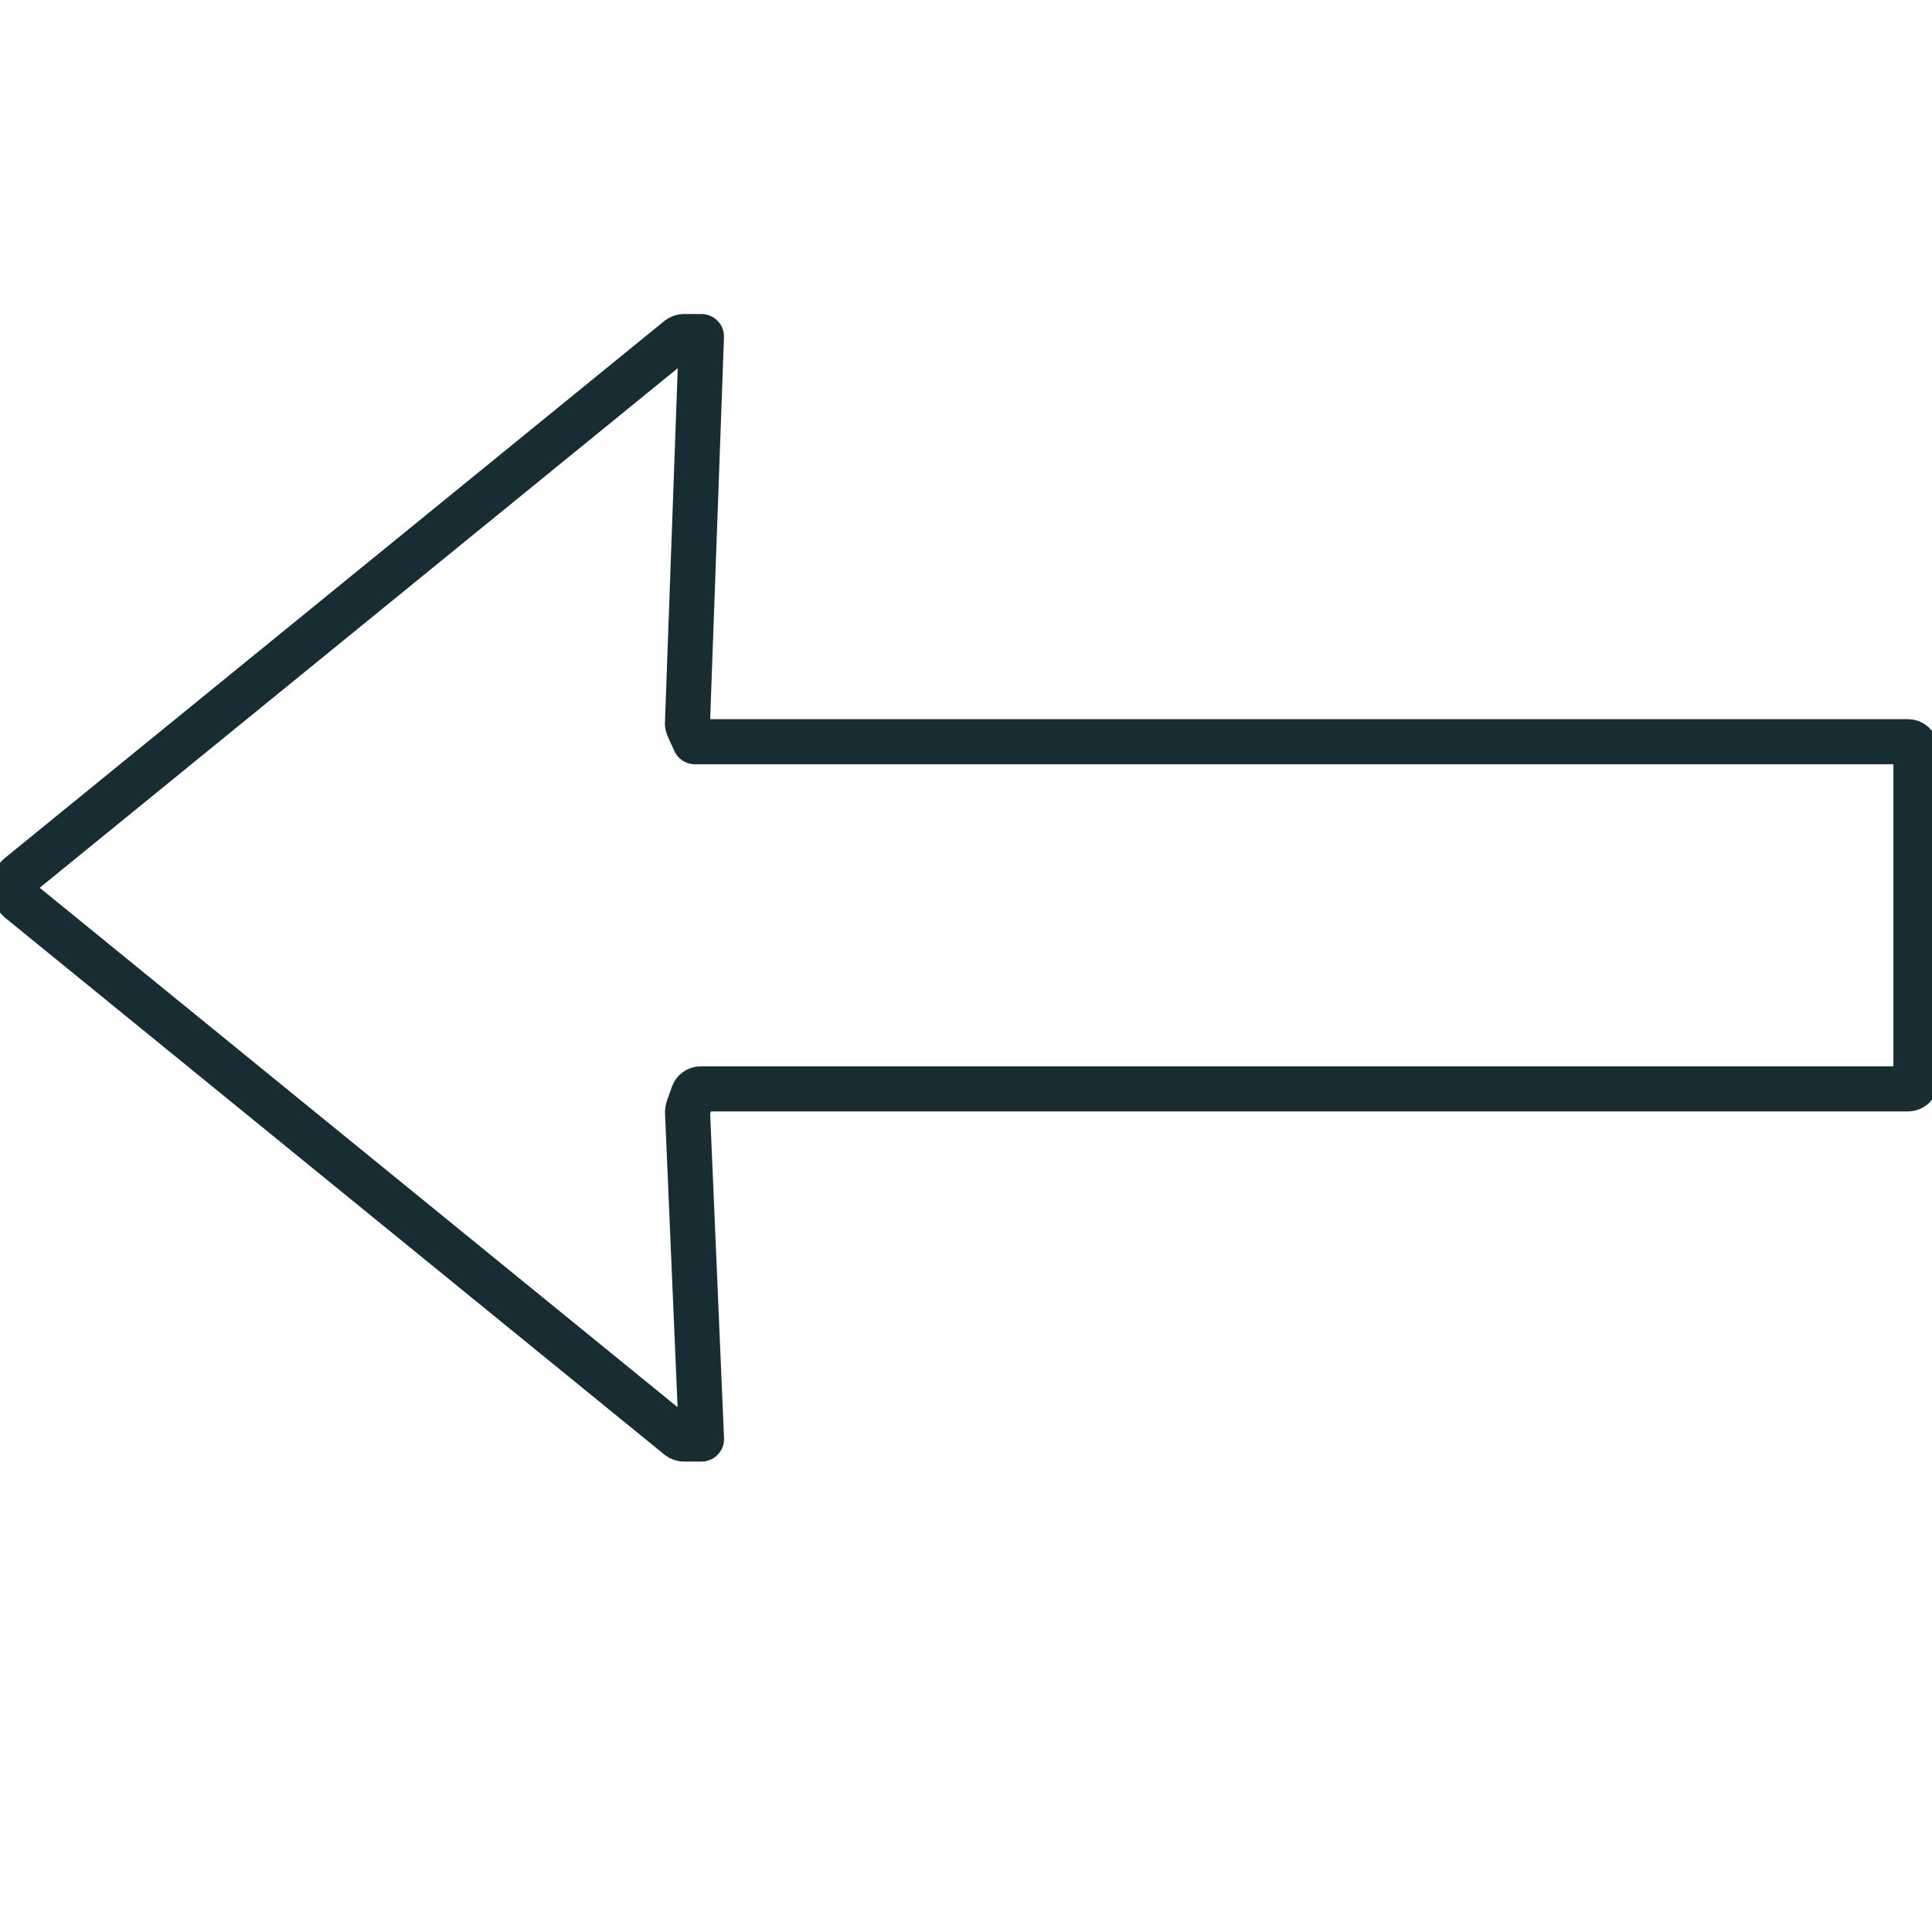
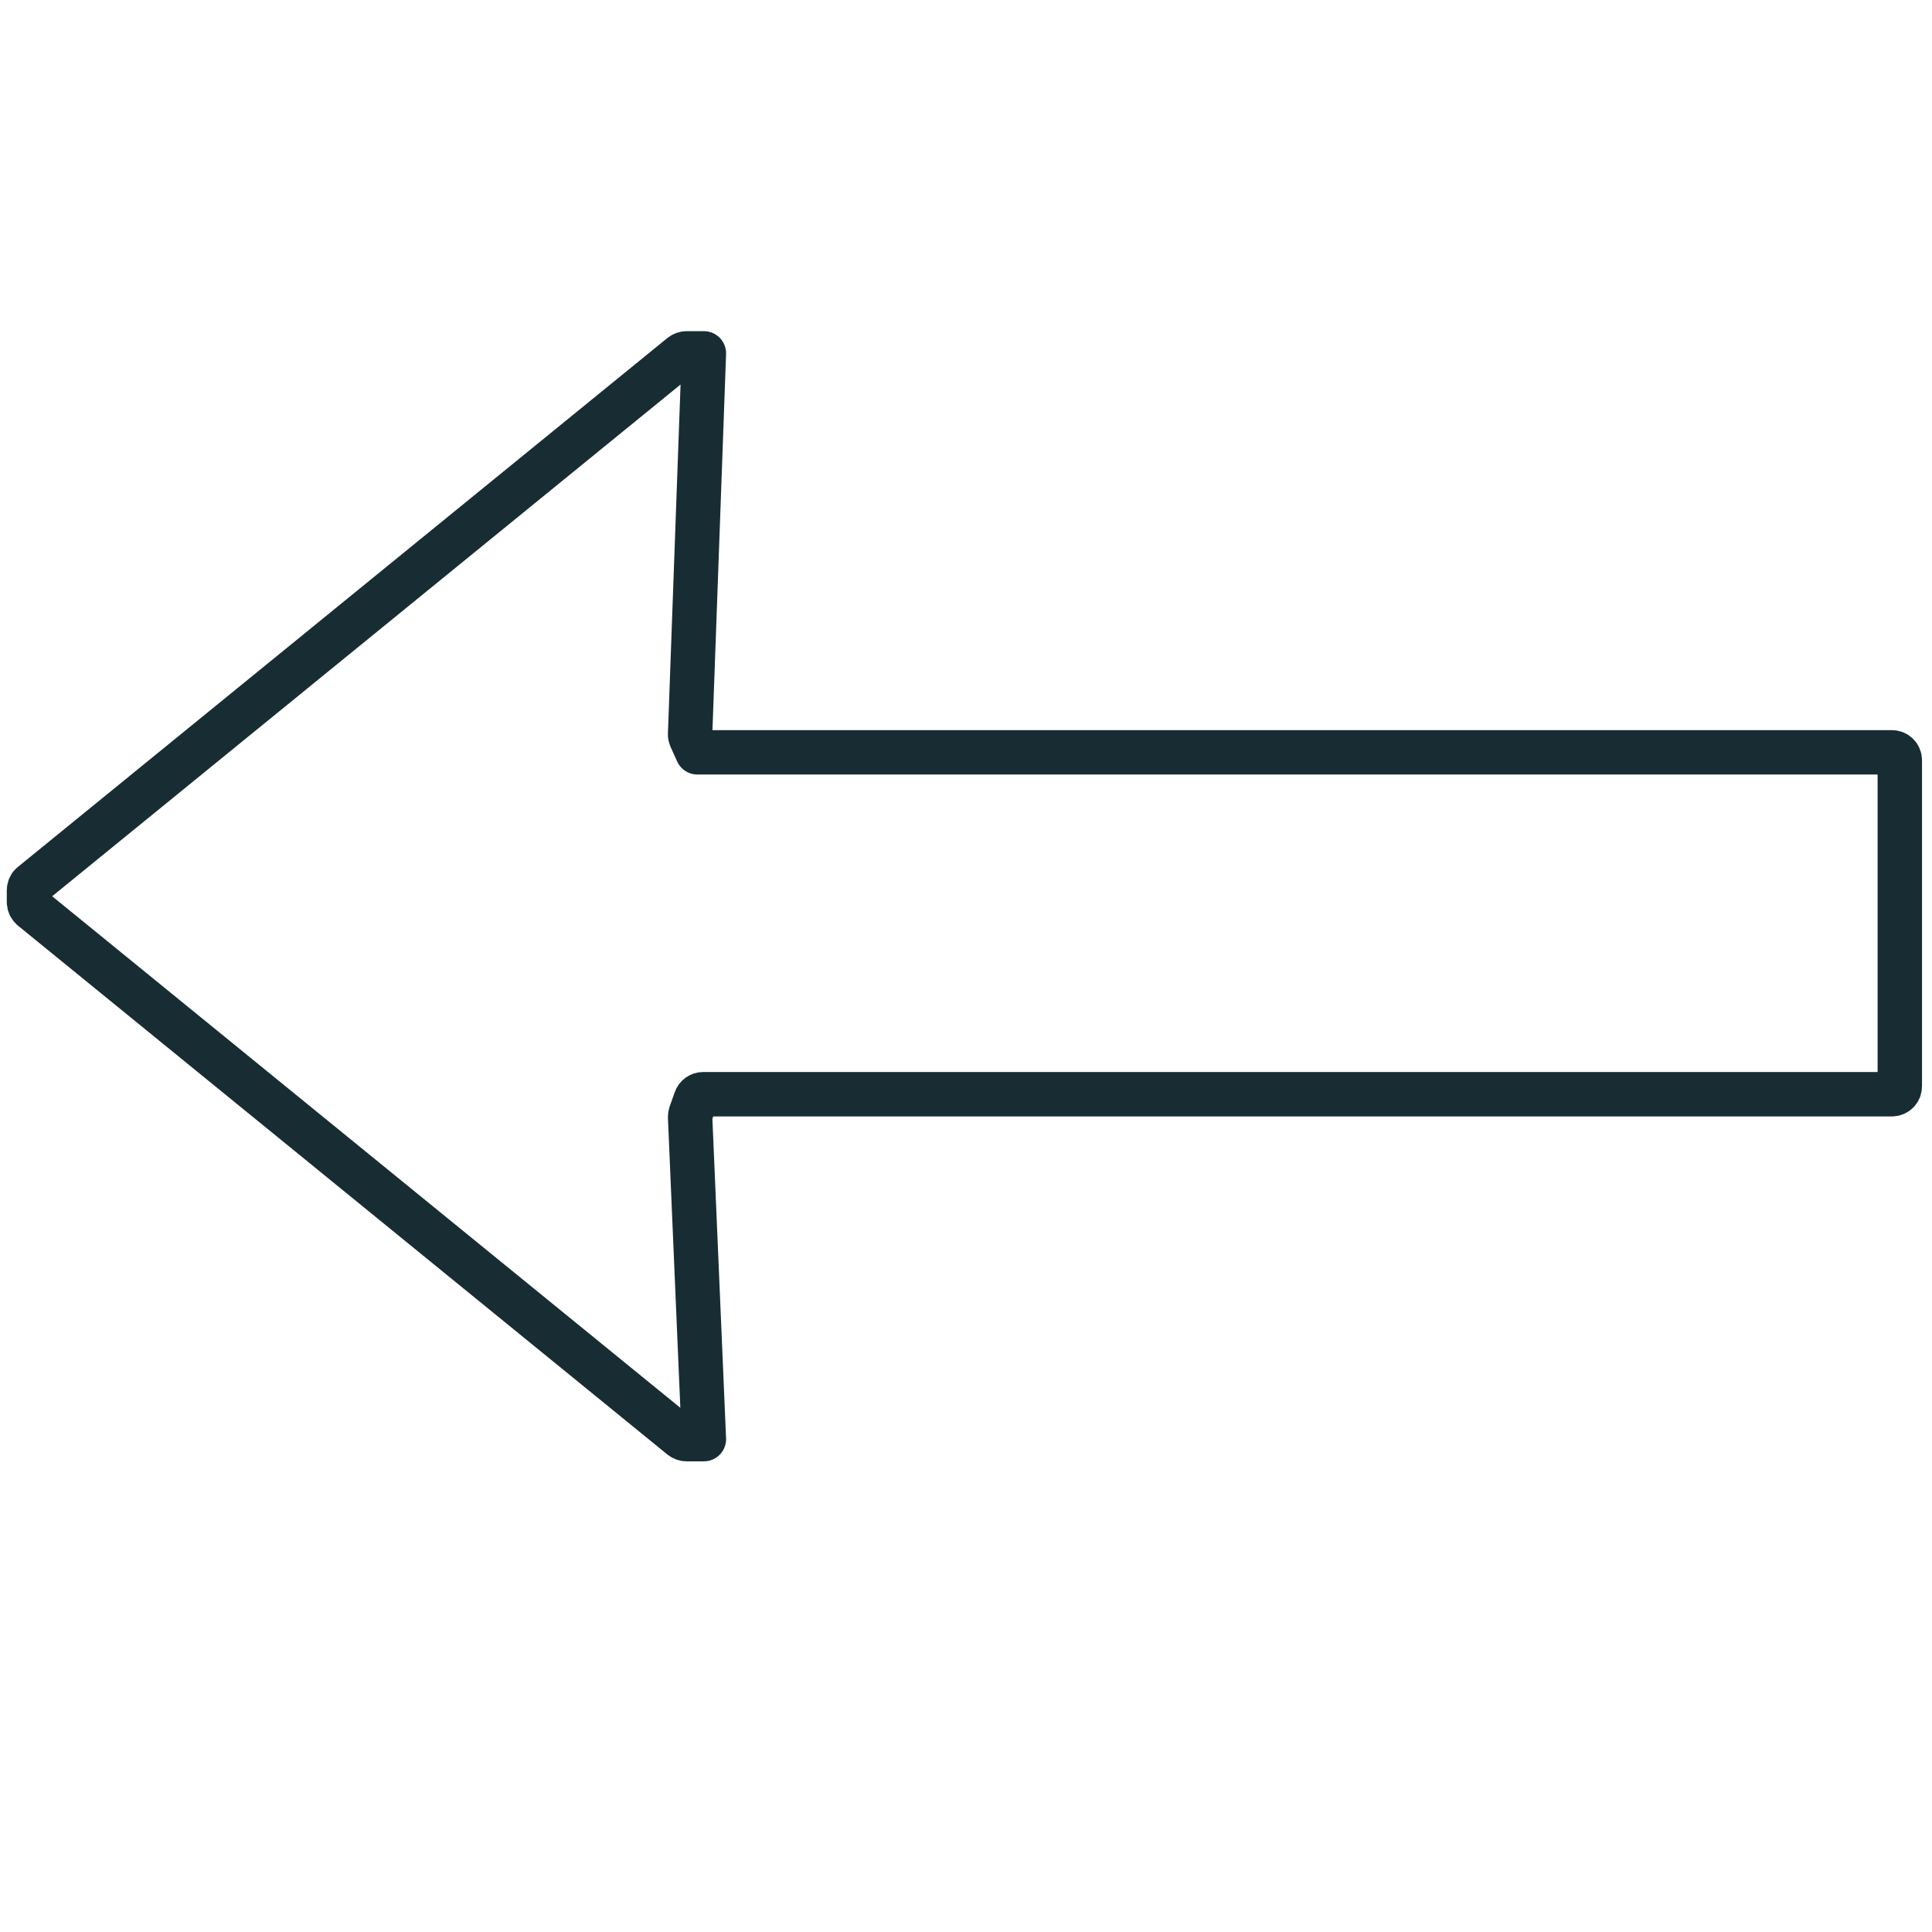
<svg xmlns="http://www.w3.org/2000/svg" version="1.1" id="Layer_1" x="0px" y="0px" viewBox="0 0 300 300" style="enable-background:new 0 0 300 300;" xml:space="preserve">
  <style type="text/css">
- 	.st0{fill:none;stroke:#182D33;stroke-width:7;stroke-linejoin:round;stroke-miterlimit:10;}
+ 	.st0{fill:none;stroke:#182D33;stroke-width:6.893;stroke-linejoin:round;stroke-miterlimit:10;}
</style>
  <g>
-     <path class="st0" d="M108.8,169.08h187.46c0.7,0,1.25-0.55,1.25-1.25v-51.41c0-0.7-0.55-1.25-1.25-1.25H107.9l-1.05-2.32   c-0.07-0.17-0.12-0.37-0.1-0.55l2.17-60.04h-2.72c-0.3,0-0.57,0.1-0.8,0.27L2.95,135.96c-0.3,0.22-0.45,0.6-0.45,0.97v1.85   c0,0.37,0.17,0.72,0.45,0.97l102.46,83.43c0.22,0.17,0.5,0.27,0.8,0.27h2.72l-2.17-50.79c0-0.15,0.02-0.32,0.07-0.47l0.8-2.27   C107.8,169.43,108.27,169.08,108.8,169.08z" />
+     <path class="st0" d="M109.17,169.91h184.6c0.69,0,1.23-0.54,1.23-1.23v-50.63c0-0.69-0.54-1.23-1.23-1.23H108.29l-1.03-2.28   c-0.07-0.17-0.12-0.37-0.1-0.54l2.14-59.13h-2.68c-0.29,0-0.56,0.1-0.79,0.27L4.94,137.3c-0.29,0.22-0.44,0.59-0.44,0.96v1.82   c0,0.37,0.17,0.71,0.44,0.96l100.89,82.16c0.22,0.17,0.49,0.27,0.79,0.27h2.68l-2.14-50.02c0-0.15,0.02-0.32,0.07-0.47l0.79-2.23   C108.19,170.25,108.66,169.91,109.17,169.91z" />
  </g>
</svg>
